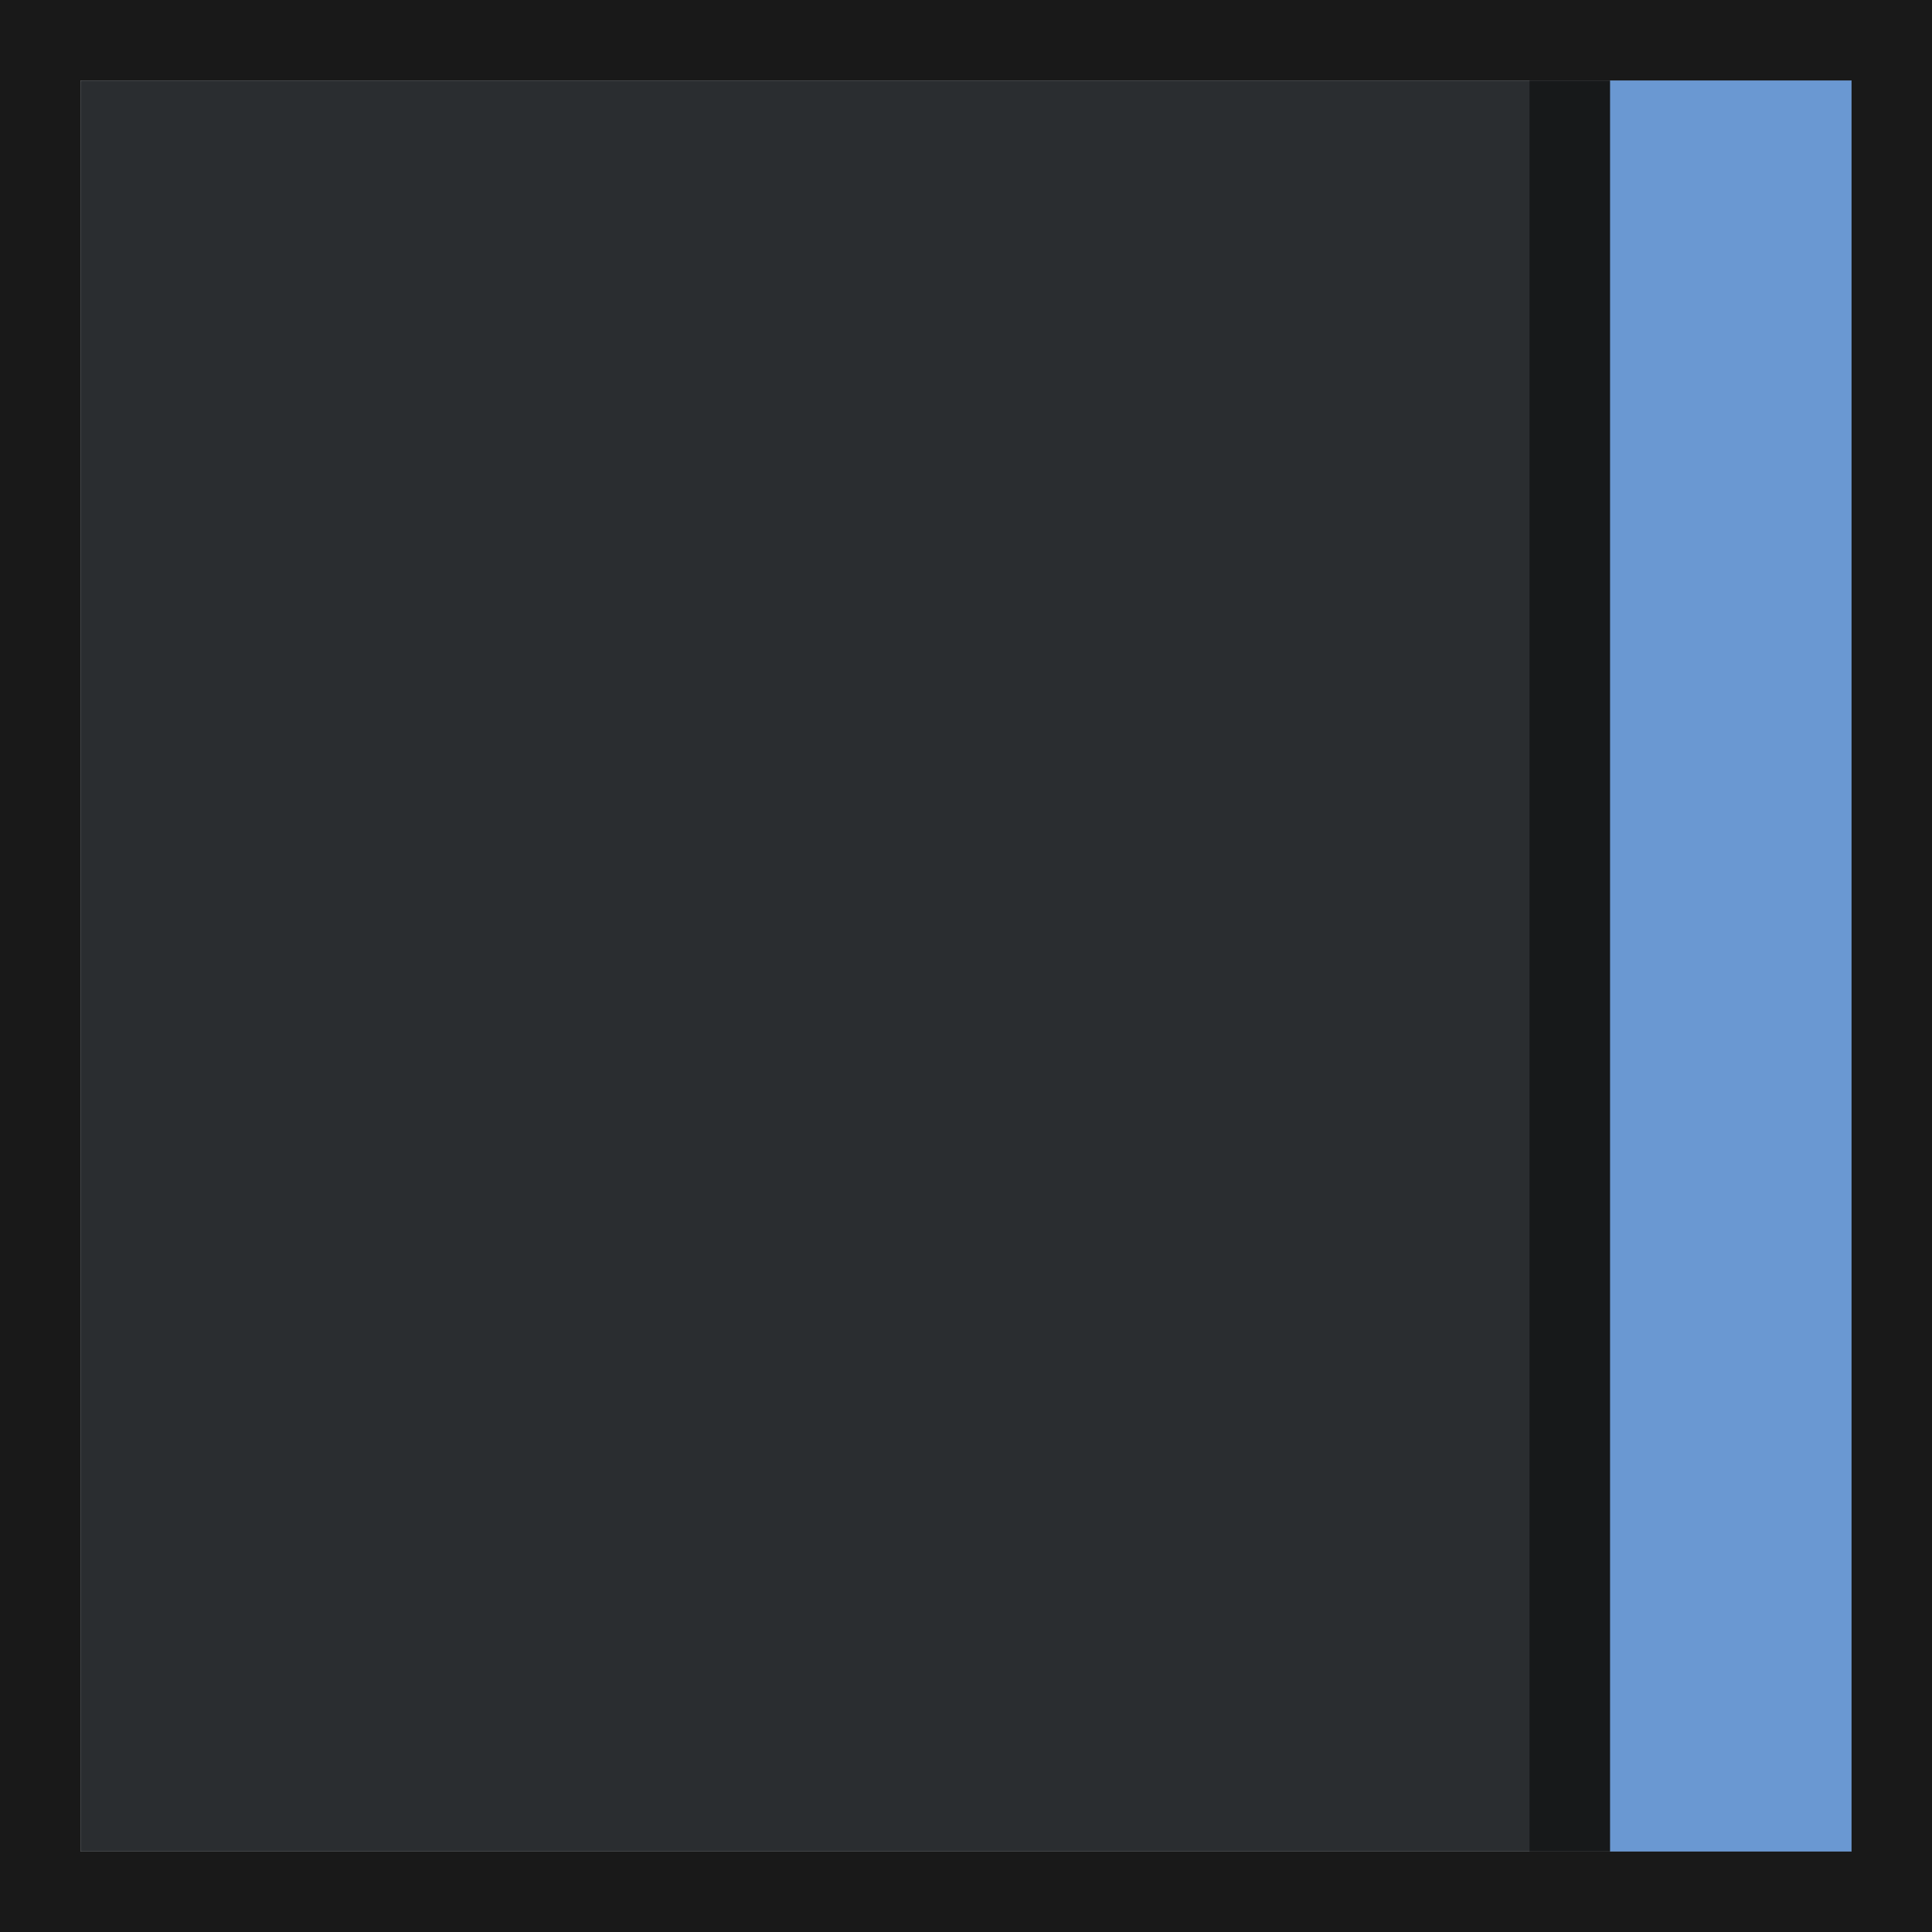
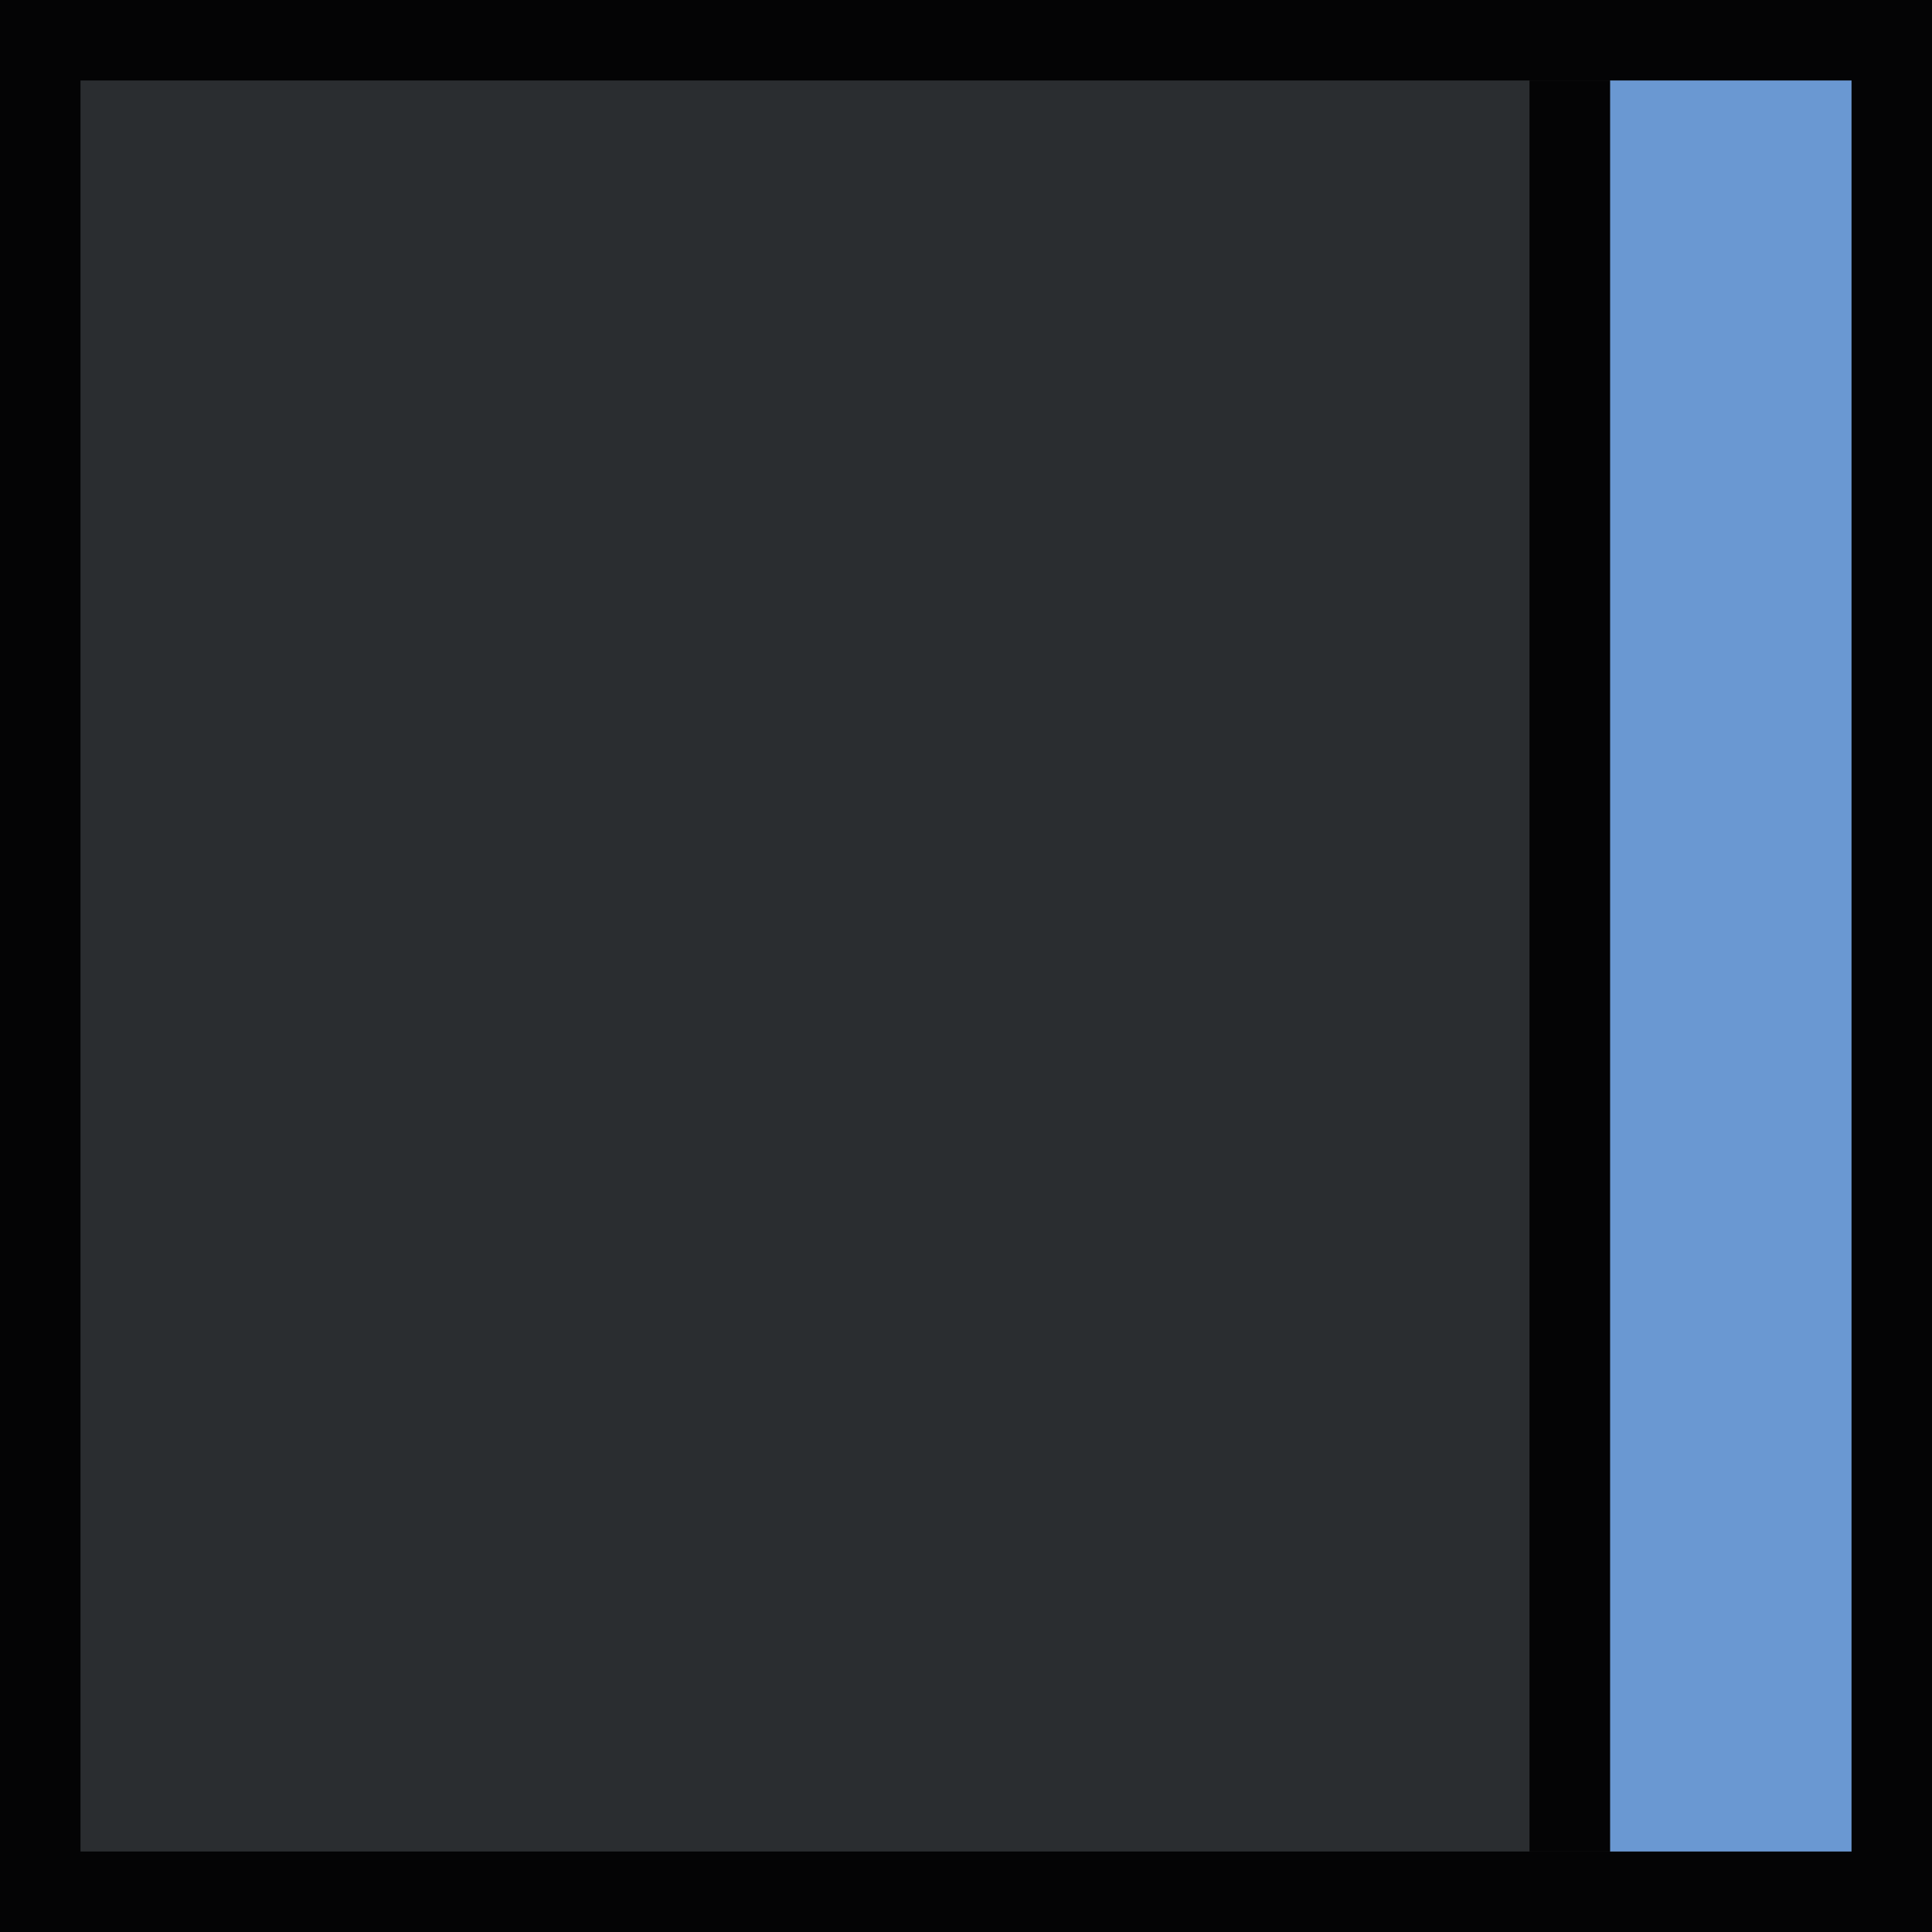
<svg xmlns="http://www.w3.org/2000/svg" width="24" height="24" id="svg11300" version="1.0" style="display:inline;enable-background:new">
  <defs id="defs3" />
  <g style="display:inline" id="layer1" transform="translate(0,-276)">
+     <rect style="opacity:0.9;fill:#131619;fill-opacity:1;stroke:none" id="rect5315-7-0" width="24" height="24" x="8.8817842e-16" y="276" />
    <path id="rect5319-7" d="m 0,276 0,24 24,0 0,-24 z m 1,1 22,0 0,22 -22,0 z" style="opacity:0.9;fill:#000000;fill-opacity:1;stroke:none" />
-     <rect style="opacity:0.9;fill:#131619;fill-opacity:1;stroke:none" id="rect5315-7-0" width="22" height="22" x="1" y="277" />
    <rect style="fill:#6a98d2;fill-opacity:1;stroke:none" id="rect4270-9-0" width="3" height="22" x="-23" y="277" transform="scale(-1,1)" />
-     <path style="opacity:0.45;fill:#000000;fill-opacity:1;stroke:none" d="m 20,277 -1,0 0,22 1,0 z" id="rect4238-6" />
+     <path style="opacity:0.9;fill:#000000;fill-opacity:1;stroke:none" d="m 20,277 -1,0 0,22 1,0 z" id="rect4238-6" />
  </g>
</svg>
